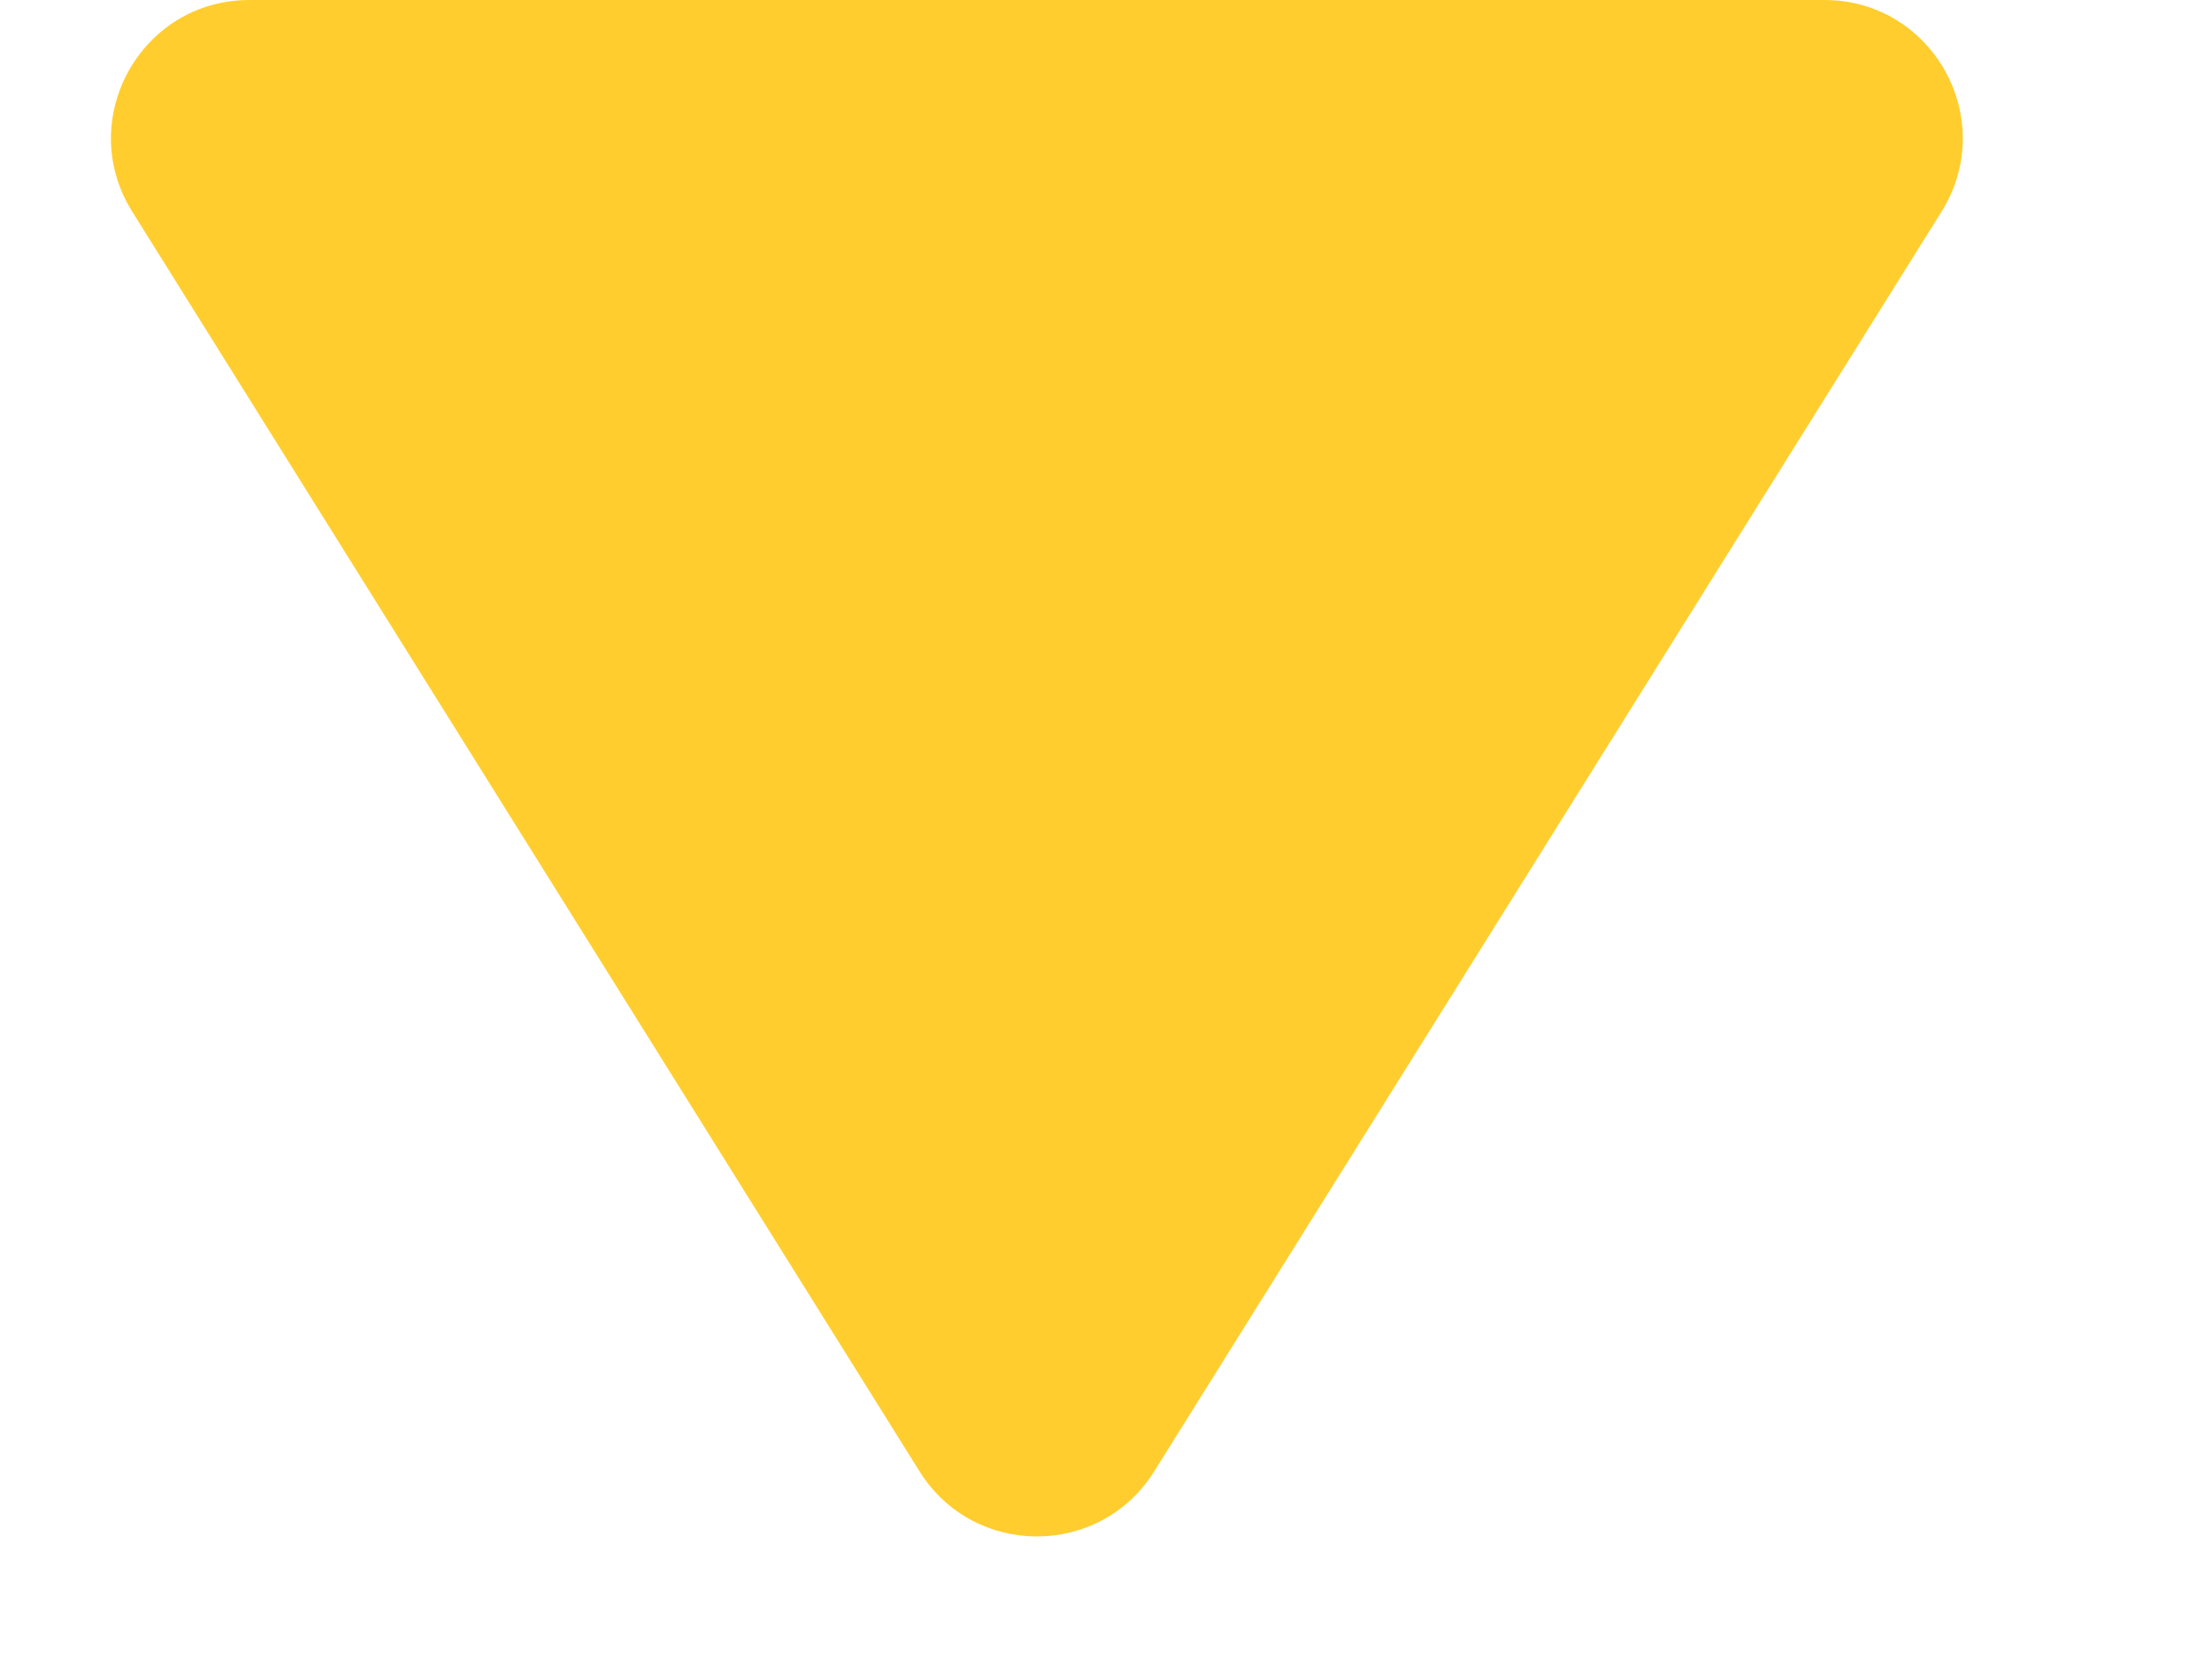
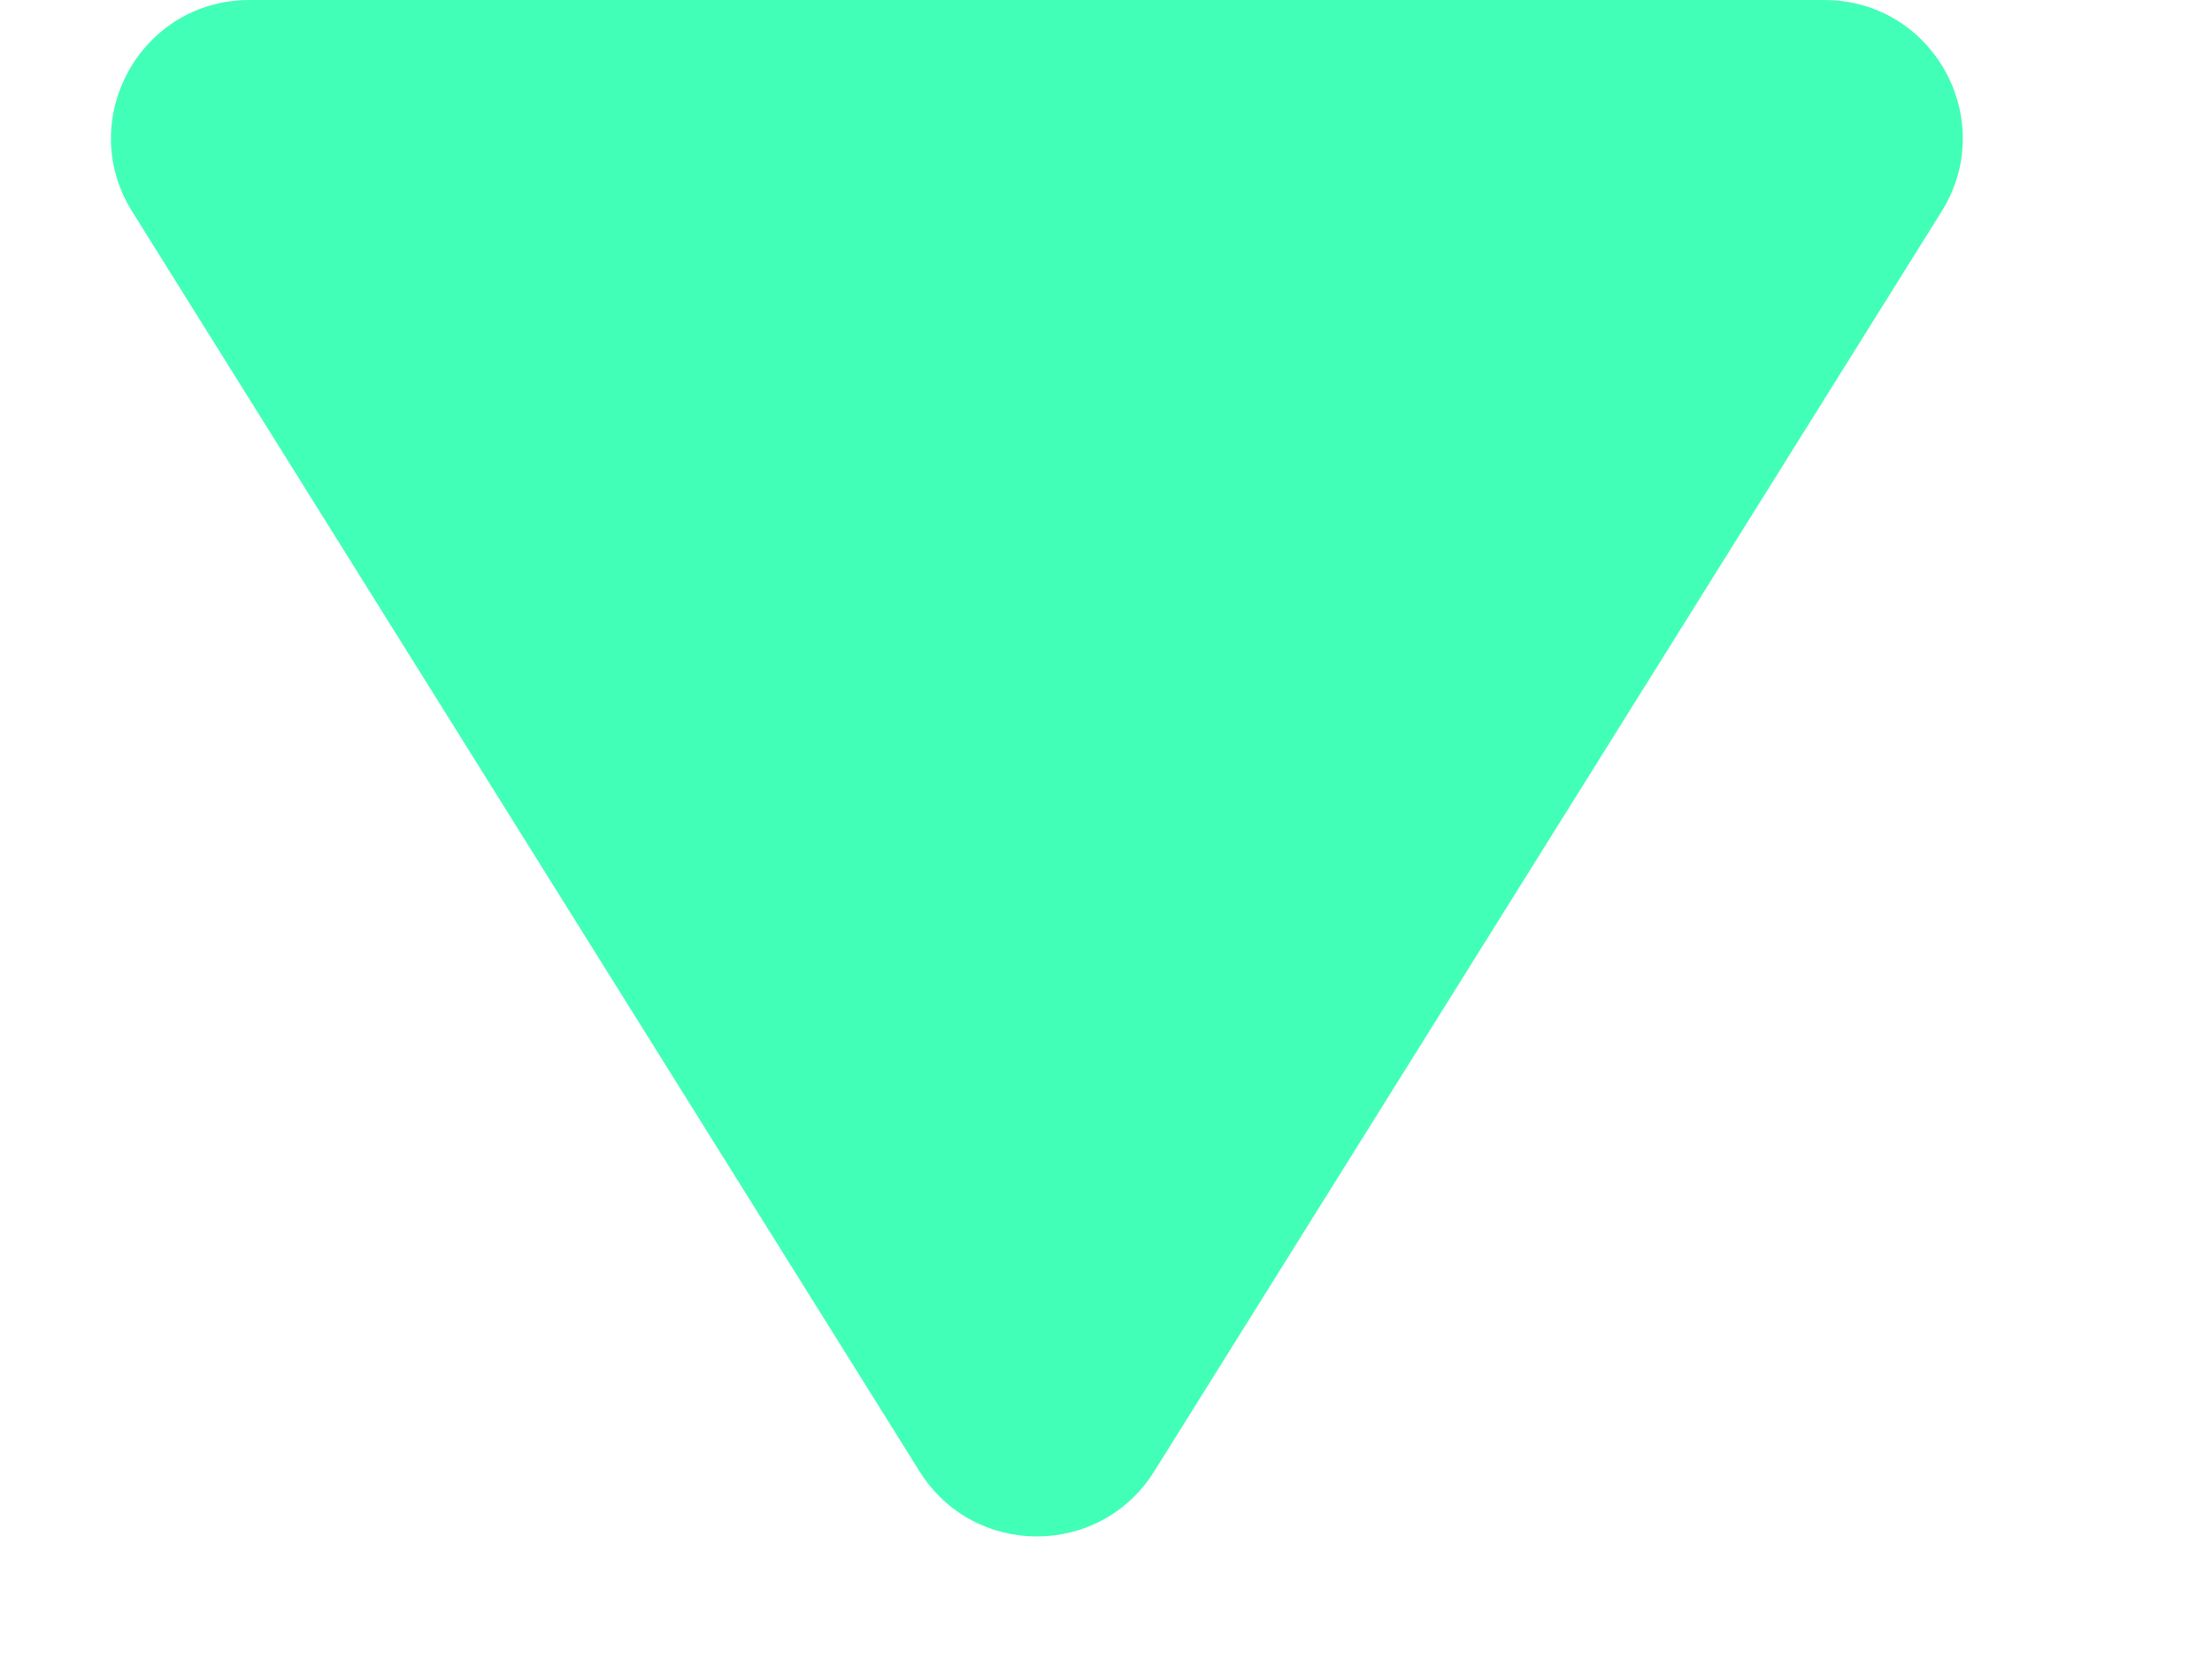
<svg xmlns="http://www.w3.org/2000/svg" width="8" height="6" viewBox="0 0 8 6" fill="none">
-   <path d="M4.174 5.322C3.978 5.635 3.522 5.635 3.326 5.322L0.478 0.765C0.27 0.432 0.509 6.11137e-07 0.902 5.76805e-07L6.598 7.88662e-08C6.991 4.45337e-08 7.23 0.432 7.022 0.765L4.174 5.322Z" fill="#FFCE2E" />
+   <path d="M4.174 5.322C3.978 5.635 3.522 5.635 3.326 5.322L0.478 0.765C0.27 0.432 0.509 6.11137e-07 0.902 5.76805e-07L6.598 7.88662e-08C6.991 4.45337e-08 7.23 0.432 7.022 0.765L4.174 5.322Z" fill="#42ffb7" />
</svg>
